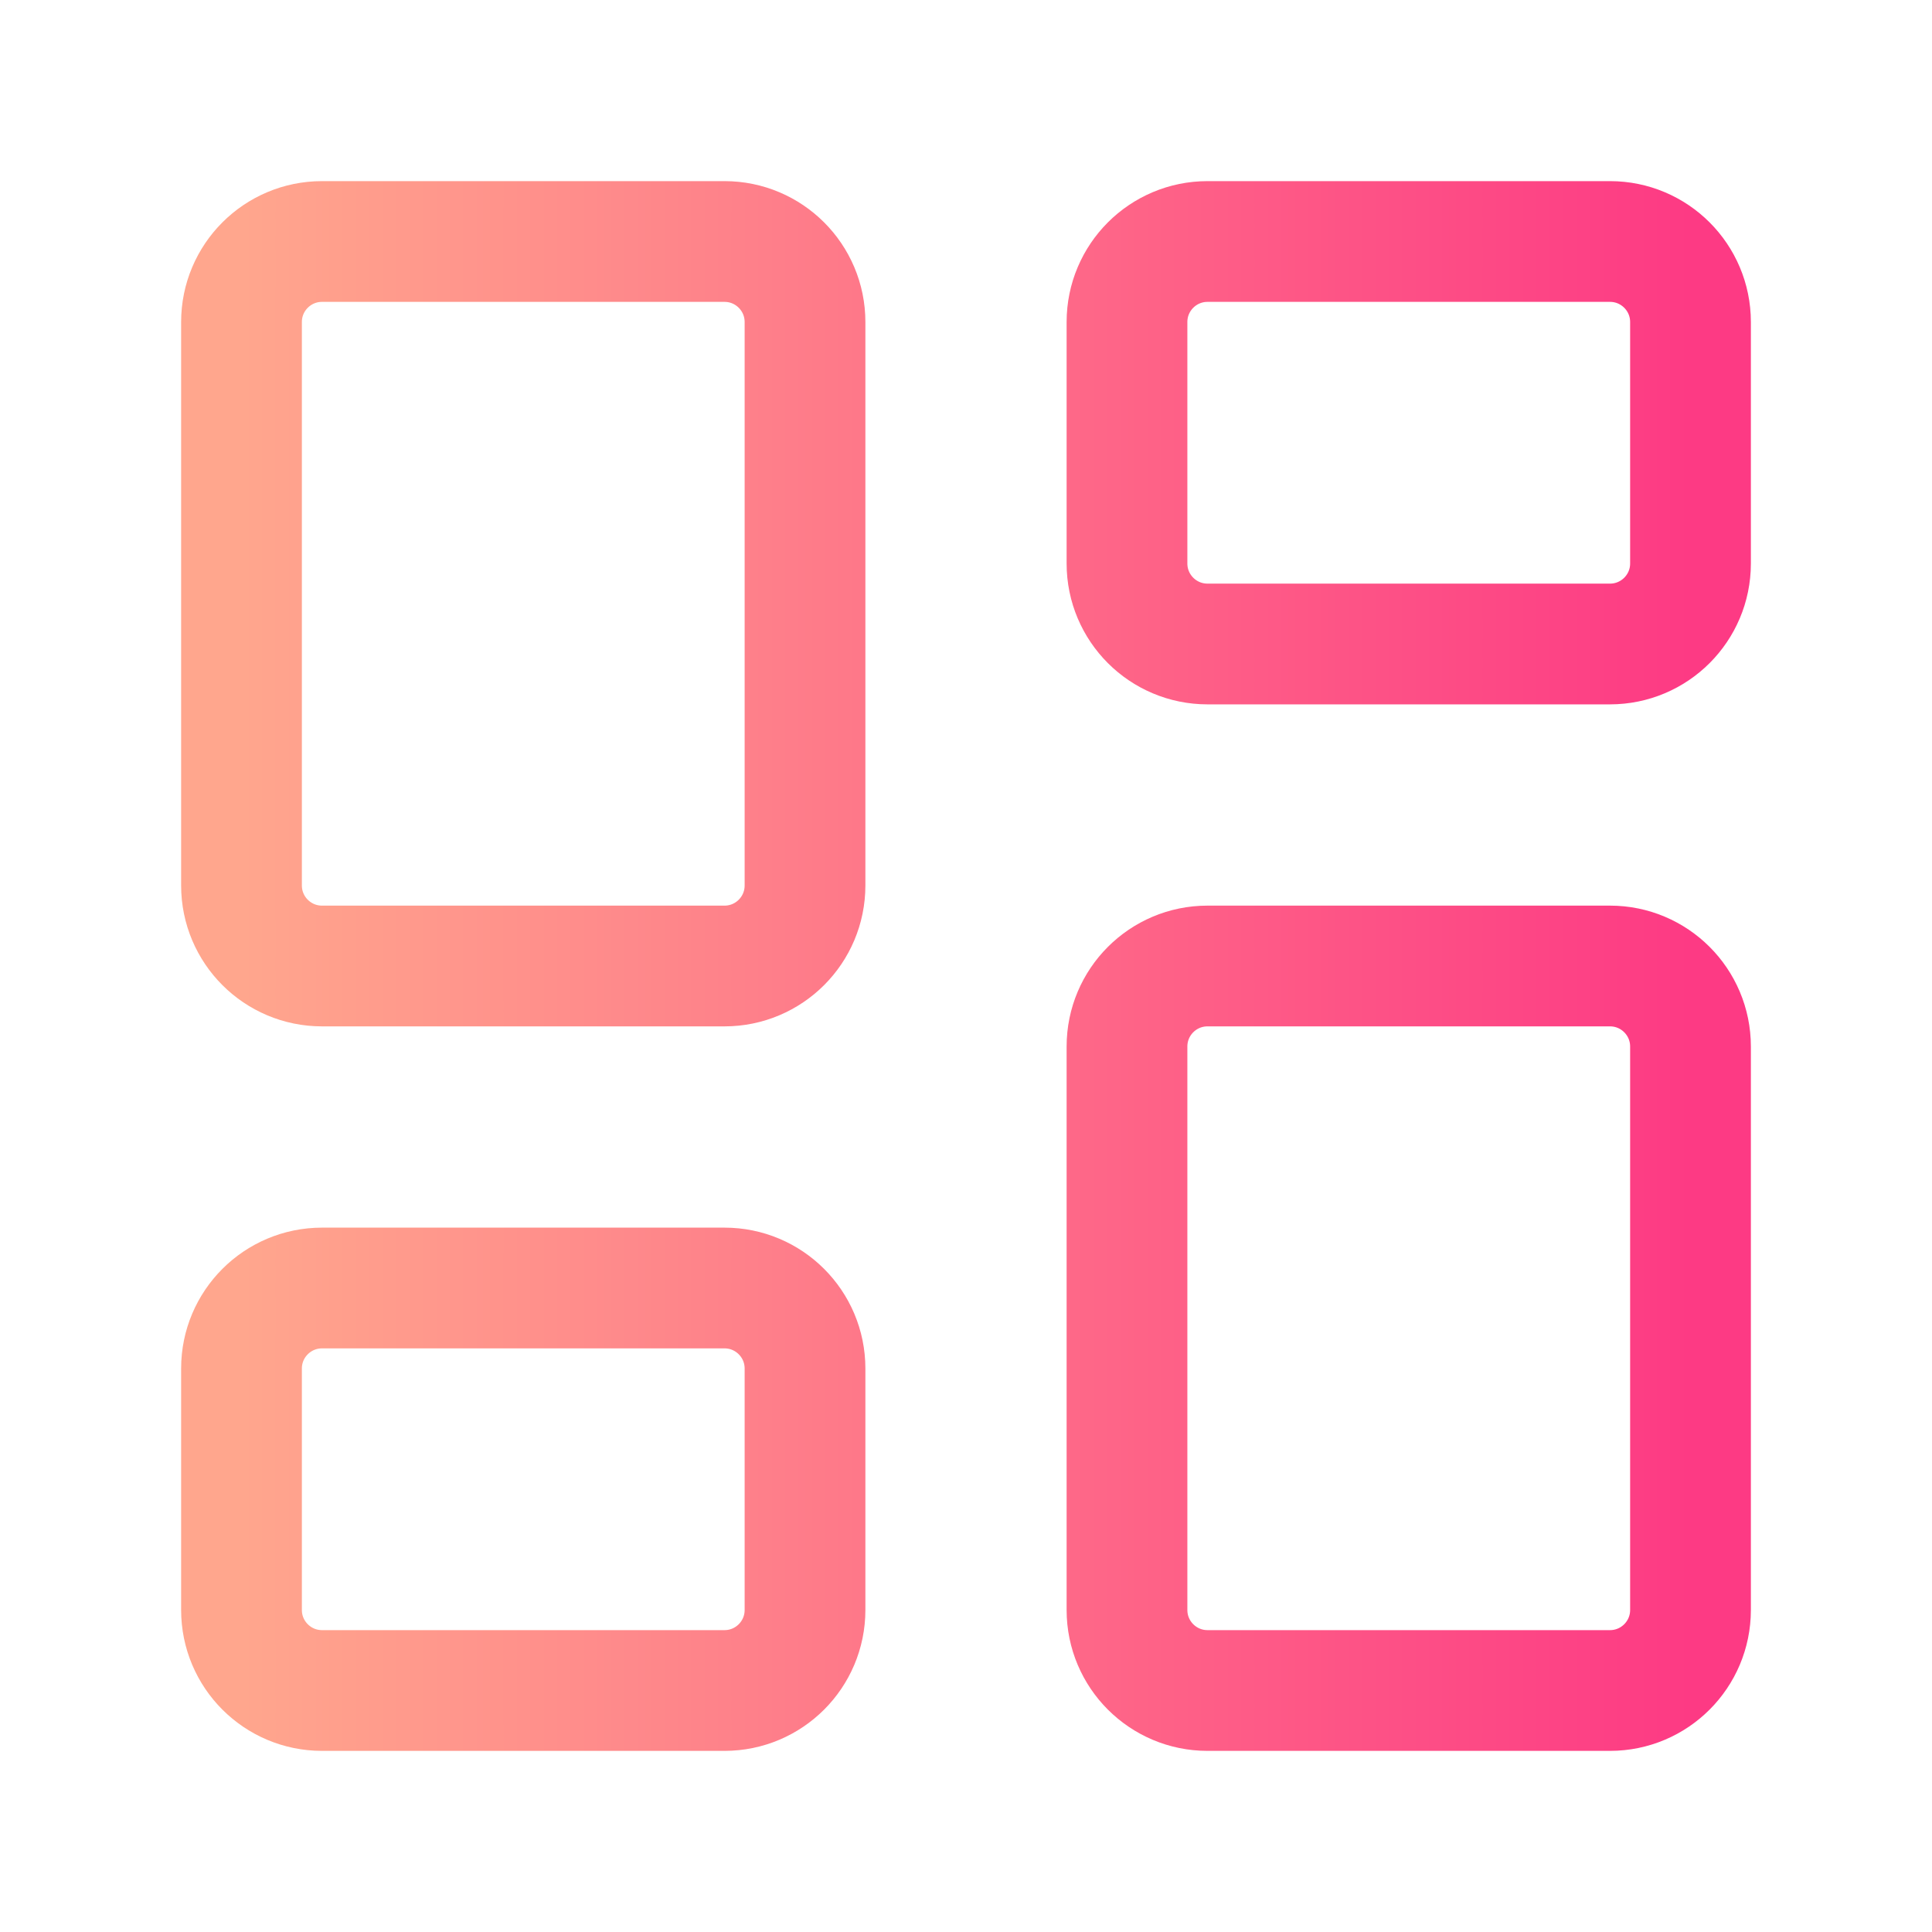
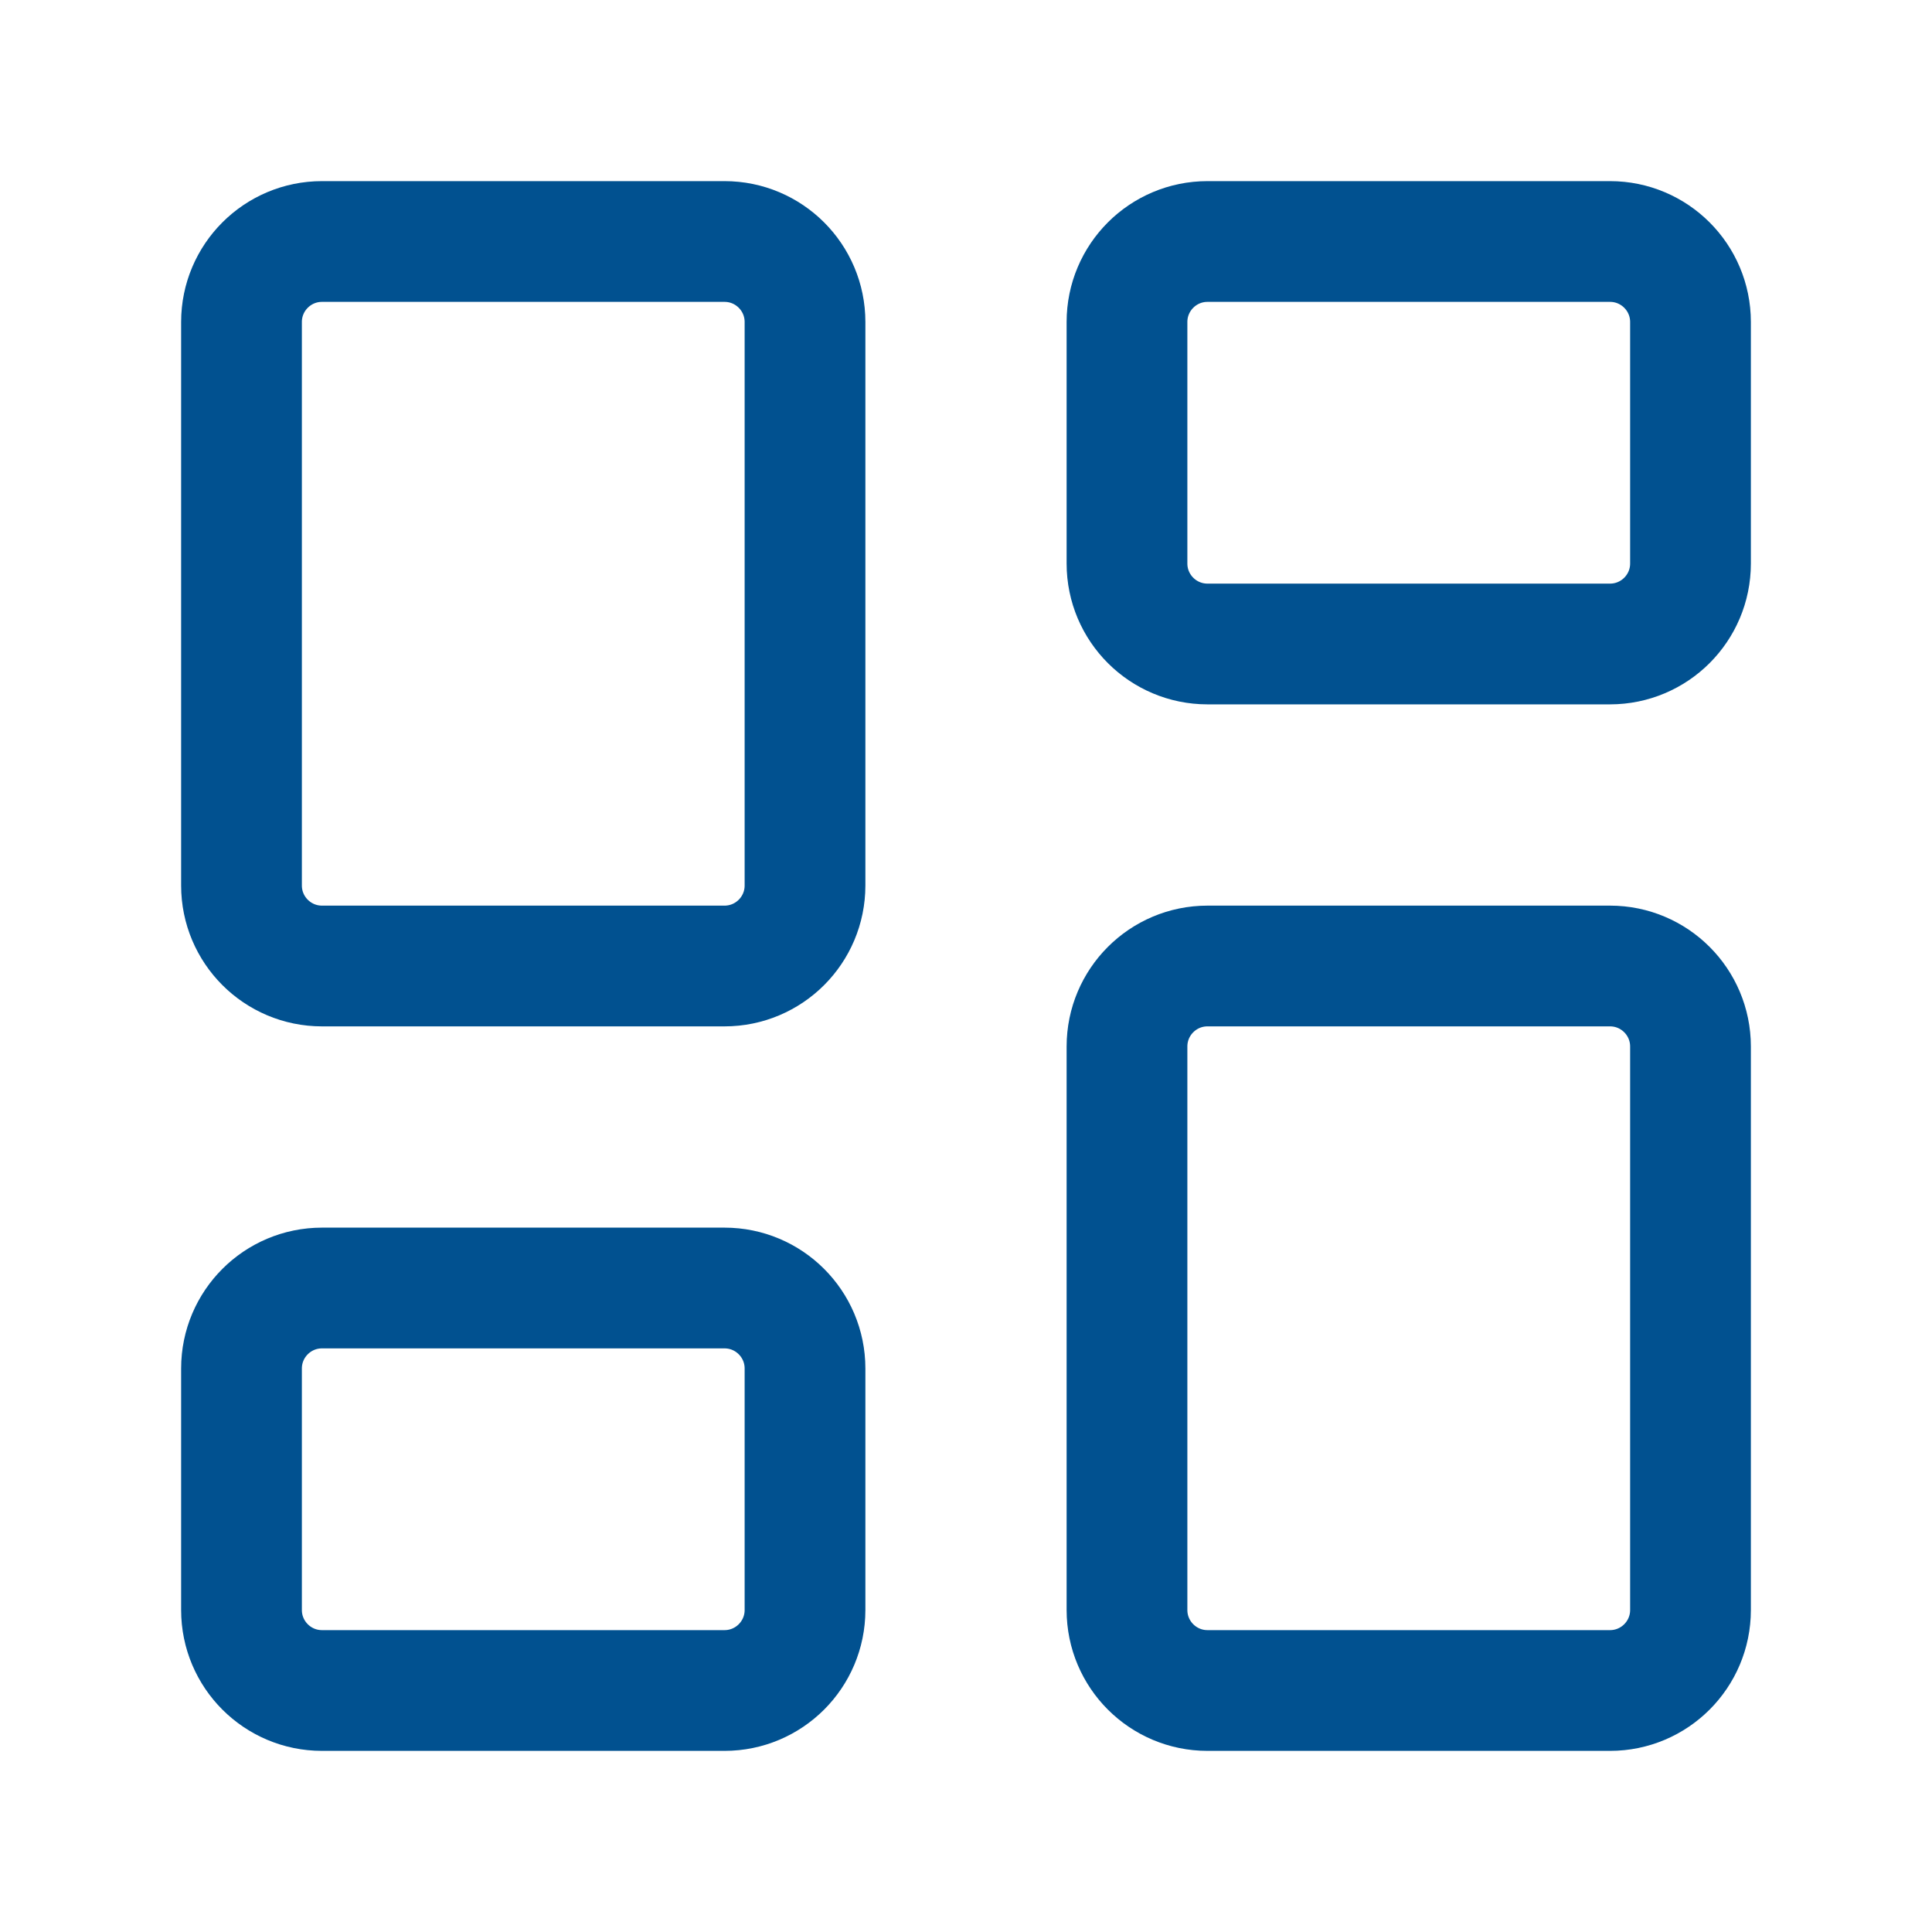
<svg xmlns="http://www.w3.org/2000/svg" width="64" height="64" viewBox="0 0 64 64" fill="none">
-   <path d="M24 8H10.667C9.194 8 8 9.194 8 10.667V29.333C8 30.806 9.194 32 10.667 32H24C25.473 32 26.667 30.806 26.667 29.333V10.667C26.667 9.194 25.473 8 24 8Z" stroke="url(#paint0_linear_1386_632)" stroke-width="4" stroke-linecap="round" stroke-linejoin="round" />
-   <path d="M53.333 8H40C38.527 8 37.333 9.194 37.333 10.667V18.667C37.333 20.139 38.527 21.333 40 21.333H53.333C54.806 21.333 56 20.139 56 18.667V10.667C56 9.194 54.806 8 53.333 8Z" stroke="url(#paint1_linear_1386_632)" stroke-width="4" stroke-linecap="round" stroke-linejoin="round" />
-   <path d="M53.333 32H40C38.527 32 37.333 33.194 37.333 34.667V53.333C37.333 54.806 38.527 56 40 56H53.333C54.806 56 56 54.806 56 53.333V34.667C56 33.194 54.806 32 53.333 32Z" stroke="url(#paint2_linear_1386_632)" stroke-width="4" stroke-linecap="round" stroke-linejoin="round" />
-   <path d="M24 42.667H10.667C9.194 42.667 8 43.861 8 45.333V53.333C8 54.806 9.194 56 10.667 56H24C25.473 56 26.667 54.806 26.667 53.333V45.333C26.667 43.861 25.473 42.667 24 42.667Z" stroke="url(#paint3_linear_1386_632)" stroke-width="4" stroke-linecap="round" stroke-linejoin="round" />
-   <defs>
-     <linearGradient id="paint0_linear_1386_632" x1="8.014" y1="32.006" x2="56" y2="32.006" gradientUnits="userSpaceOnUse">
-       <stop stop-color="#FFA68D" />
-       <stop offset="1" stop-color="#FD3A84" />
-     </linearGradient>
-     <linearGradient id="paint1_linear_1386_632" x1="8.014" y1="32.006" x2="56" y2="32.006" gradientUnits="userSpaceOnUse">
-       <stop stop-color="#FFA68D" />
-       <stop offset="1" stop-color="#FD3A84" />
-     </linearGradient>
-     <linearGradient id="paint2_linear_1386_632" x1="8.014" y1="32.006" x2="56" y2="32.006" gradientUnits="userSpaceOnUse">
-       <stop stop-color="#FFA68D" />
-       <stop offset="1" stop-color="#FD3A84" />
-     </linearGradient>
-     <linearGradient id="paint3_linear_1386_632" x1="8.014" y1="32.006" x2="56" y2="32.006" gradientUnits="userSpaceOnUse">
-       <stop stop-color="#FFA68D" />
-       <stop offset="1" stop-color="#FD3A84" />
-     </linearGradient>
-   </defs>
+   <path d="M24 8H10.667C9.194 8 8 9.194 8 10.667V29.333C8 30.806 9.194 32 10.667 32H24C25.473 32 26.667 30.806 26.667 29.333V10.667C26.667 9.194 25.473 8 24 8Z" stroke="#015190" stroke-width="4" stroke-linecap="round" stroke-linejoin="round" />
+   <path d="M53.333 8H40C38.527 8 37.333 9.194 37.333 10.667V18.667C37.333 20.139 38.527 21.333 40 21.333H53.333C54.806 21.333 56 20.139 56 18.667V10.667C56 9.194 54.806 8 53.333 8Z" stroke="#015190" stroke-width="4" stroke-linecap="round" stroke-linejoin="round" />
+   <path d="M53.333 32H40C38.527 32 37.333 33.194 37.333 34.667V53.333C37.333 54.806 38.527 56 40 56H53.333C54.806 56 56 54.806 56 53.333V34.667C56 33.194 54.806 32 53.333 32Z" stroke="#015190" stroke-width="4" stroke-linecap="round" stroke-linejoin="round" />
+   <path d="M24 42.667H10.667C9.194 42.667 8 43.861 8 45.333V53.333C8 54.806 9.194 56 10.667 56H24C25.473 56 26.667 54.806 26.667 53.333V45.333C26.667 43.861 25.473 42.667 24 42.667Z" stroke="#015190" stroke-width="4" stroke-linecap="round" stroke-linejoin="round" />
</svg>
